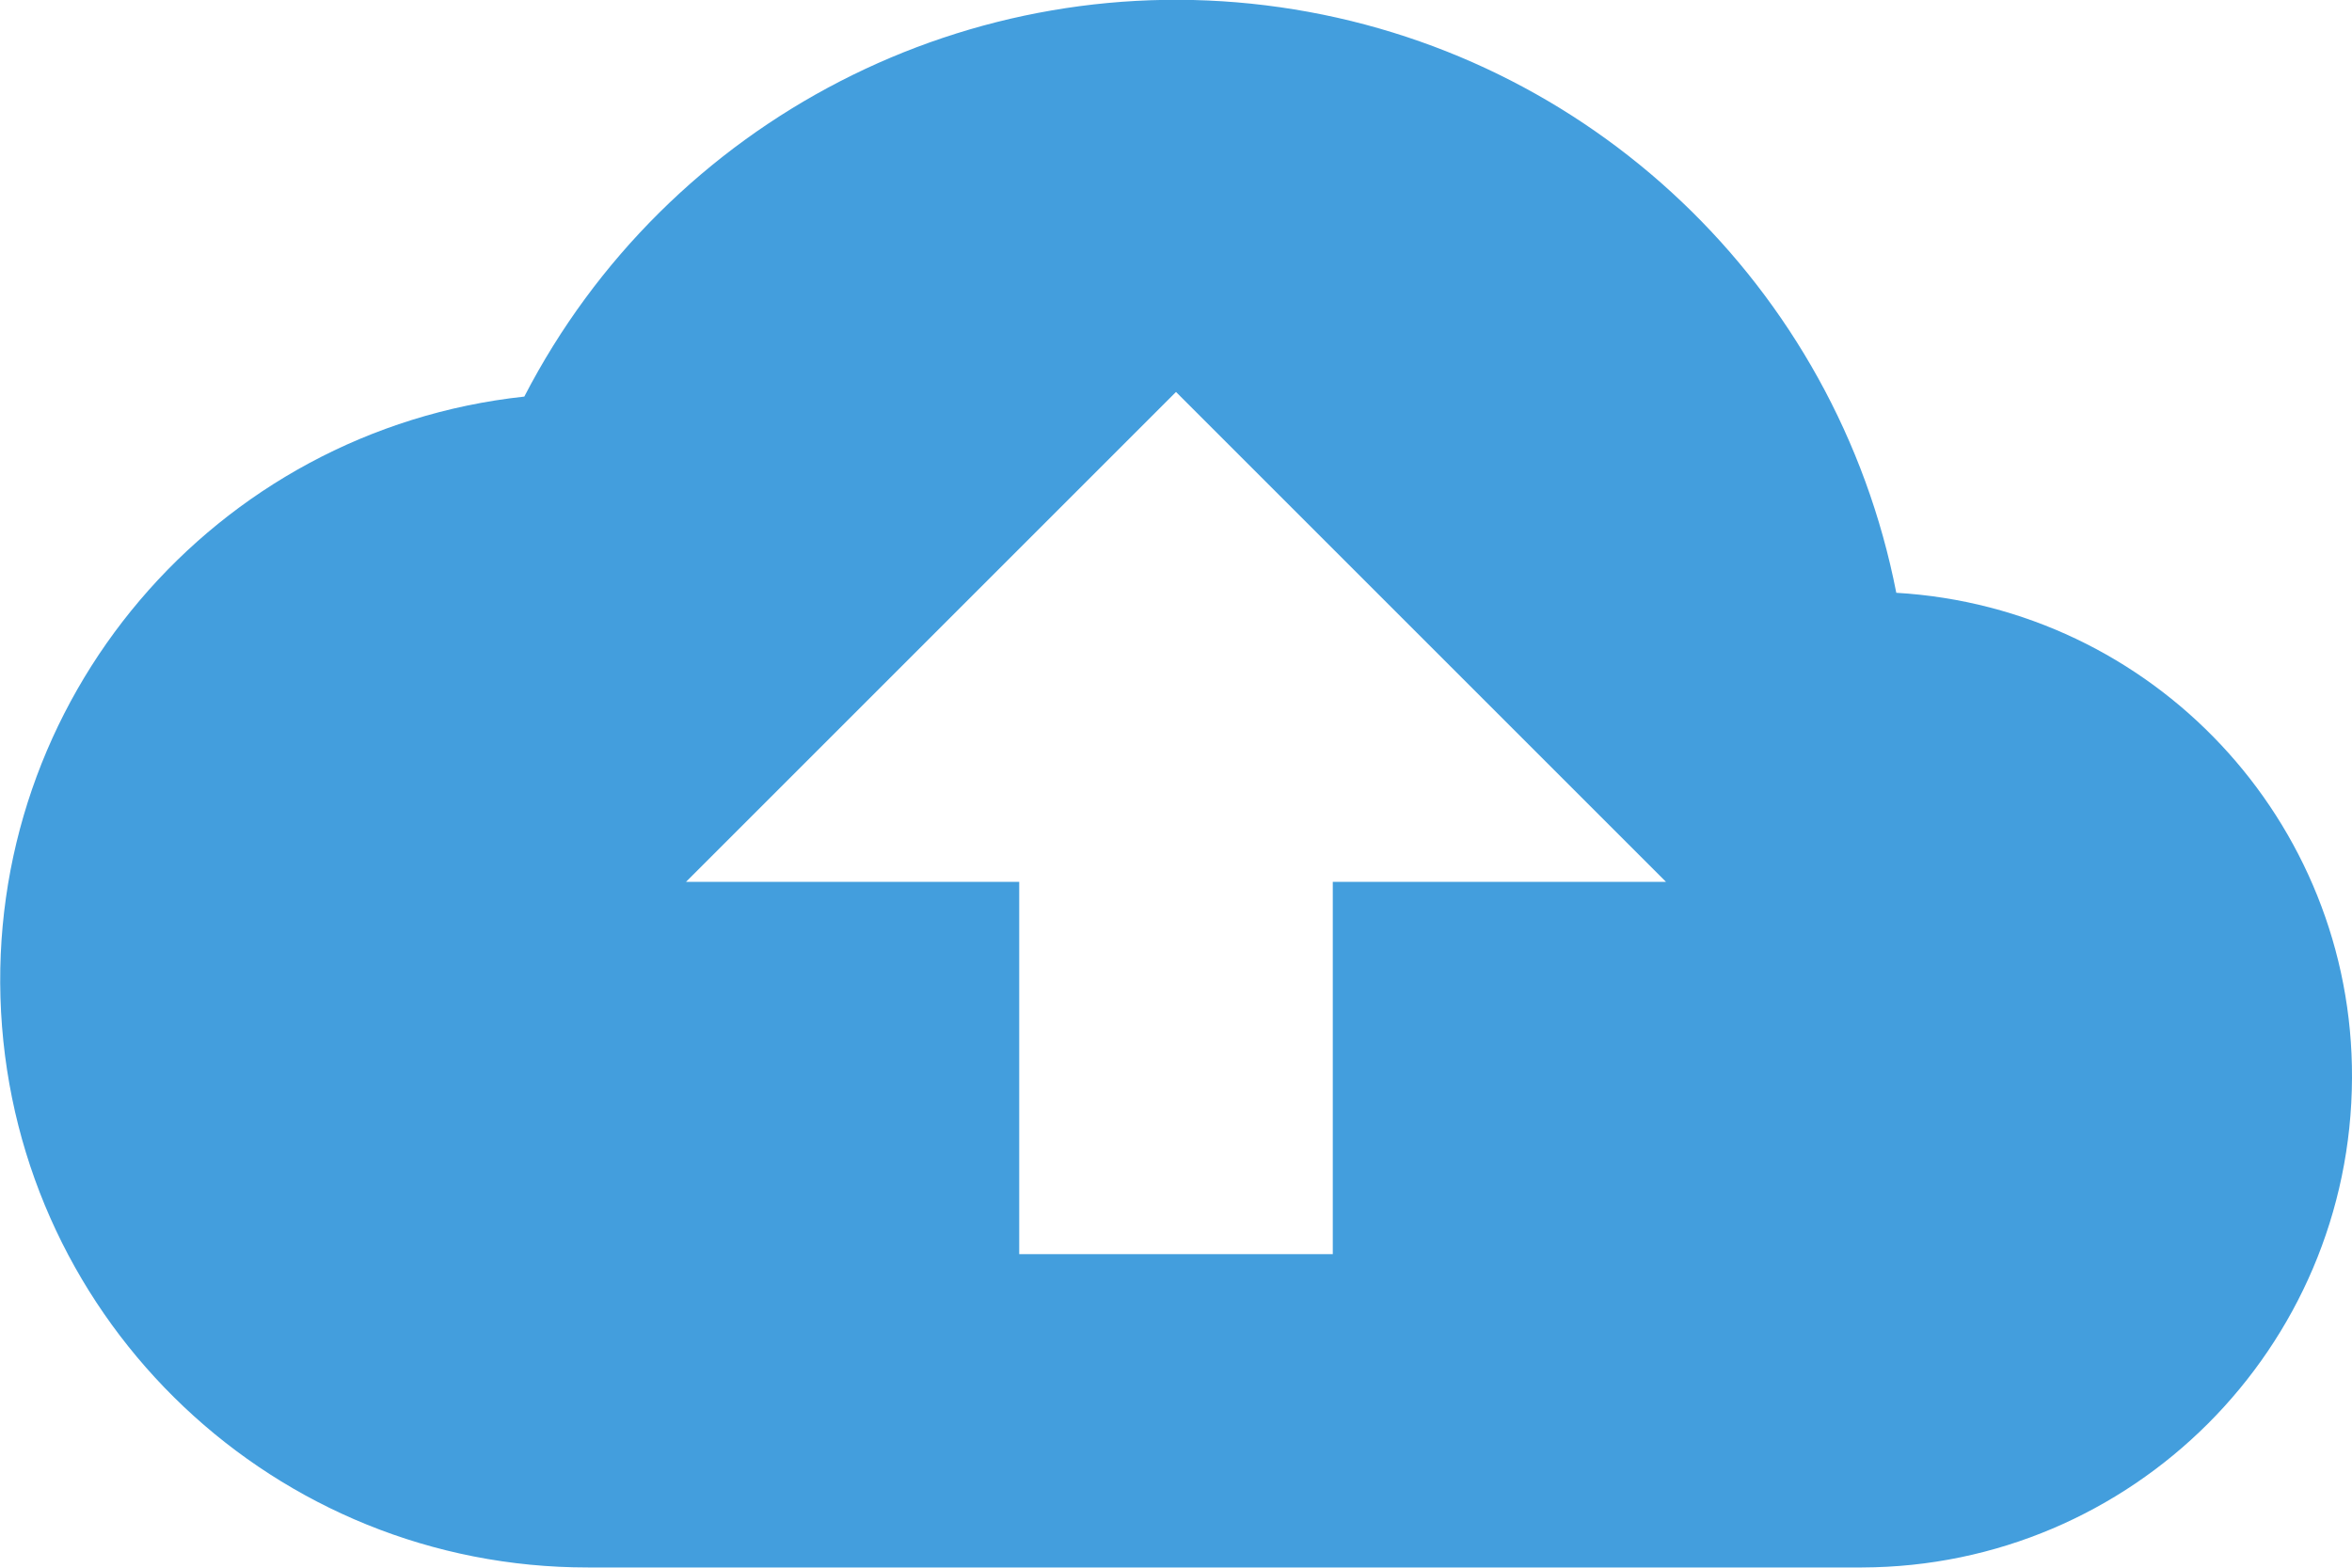
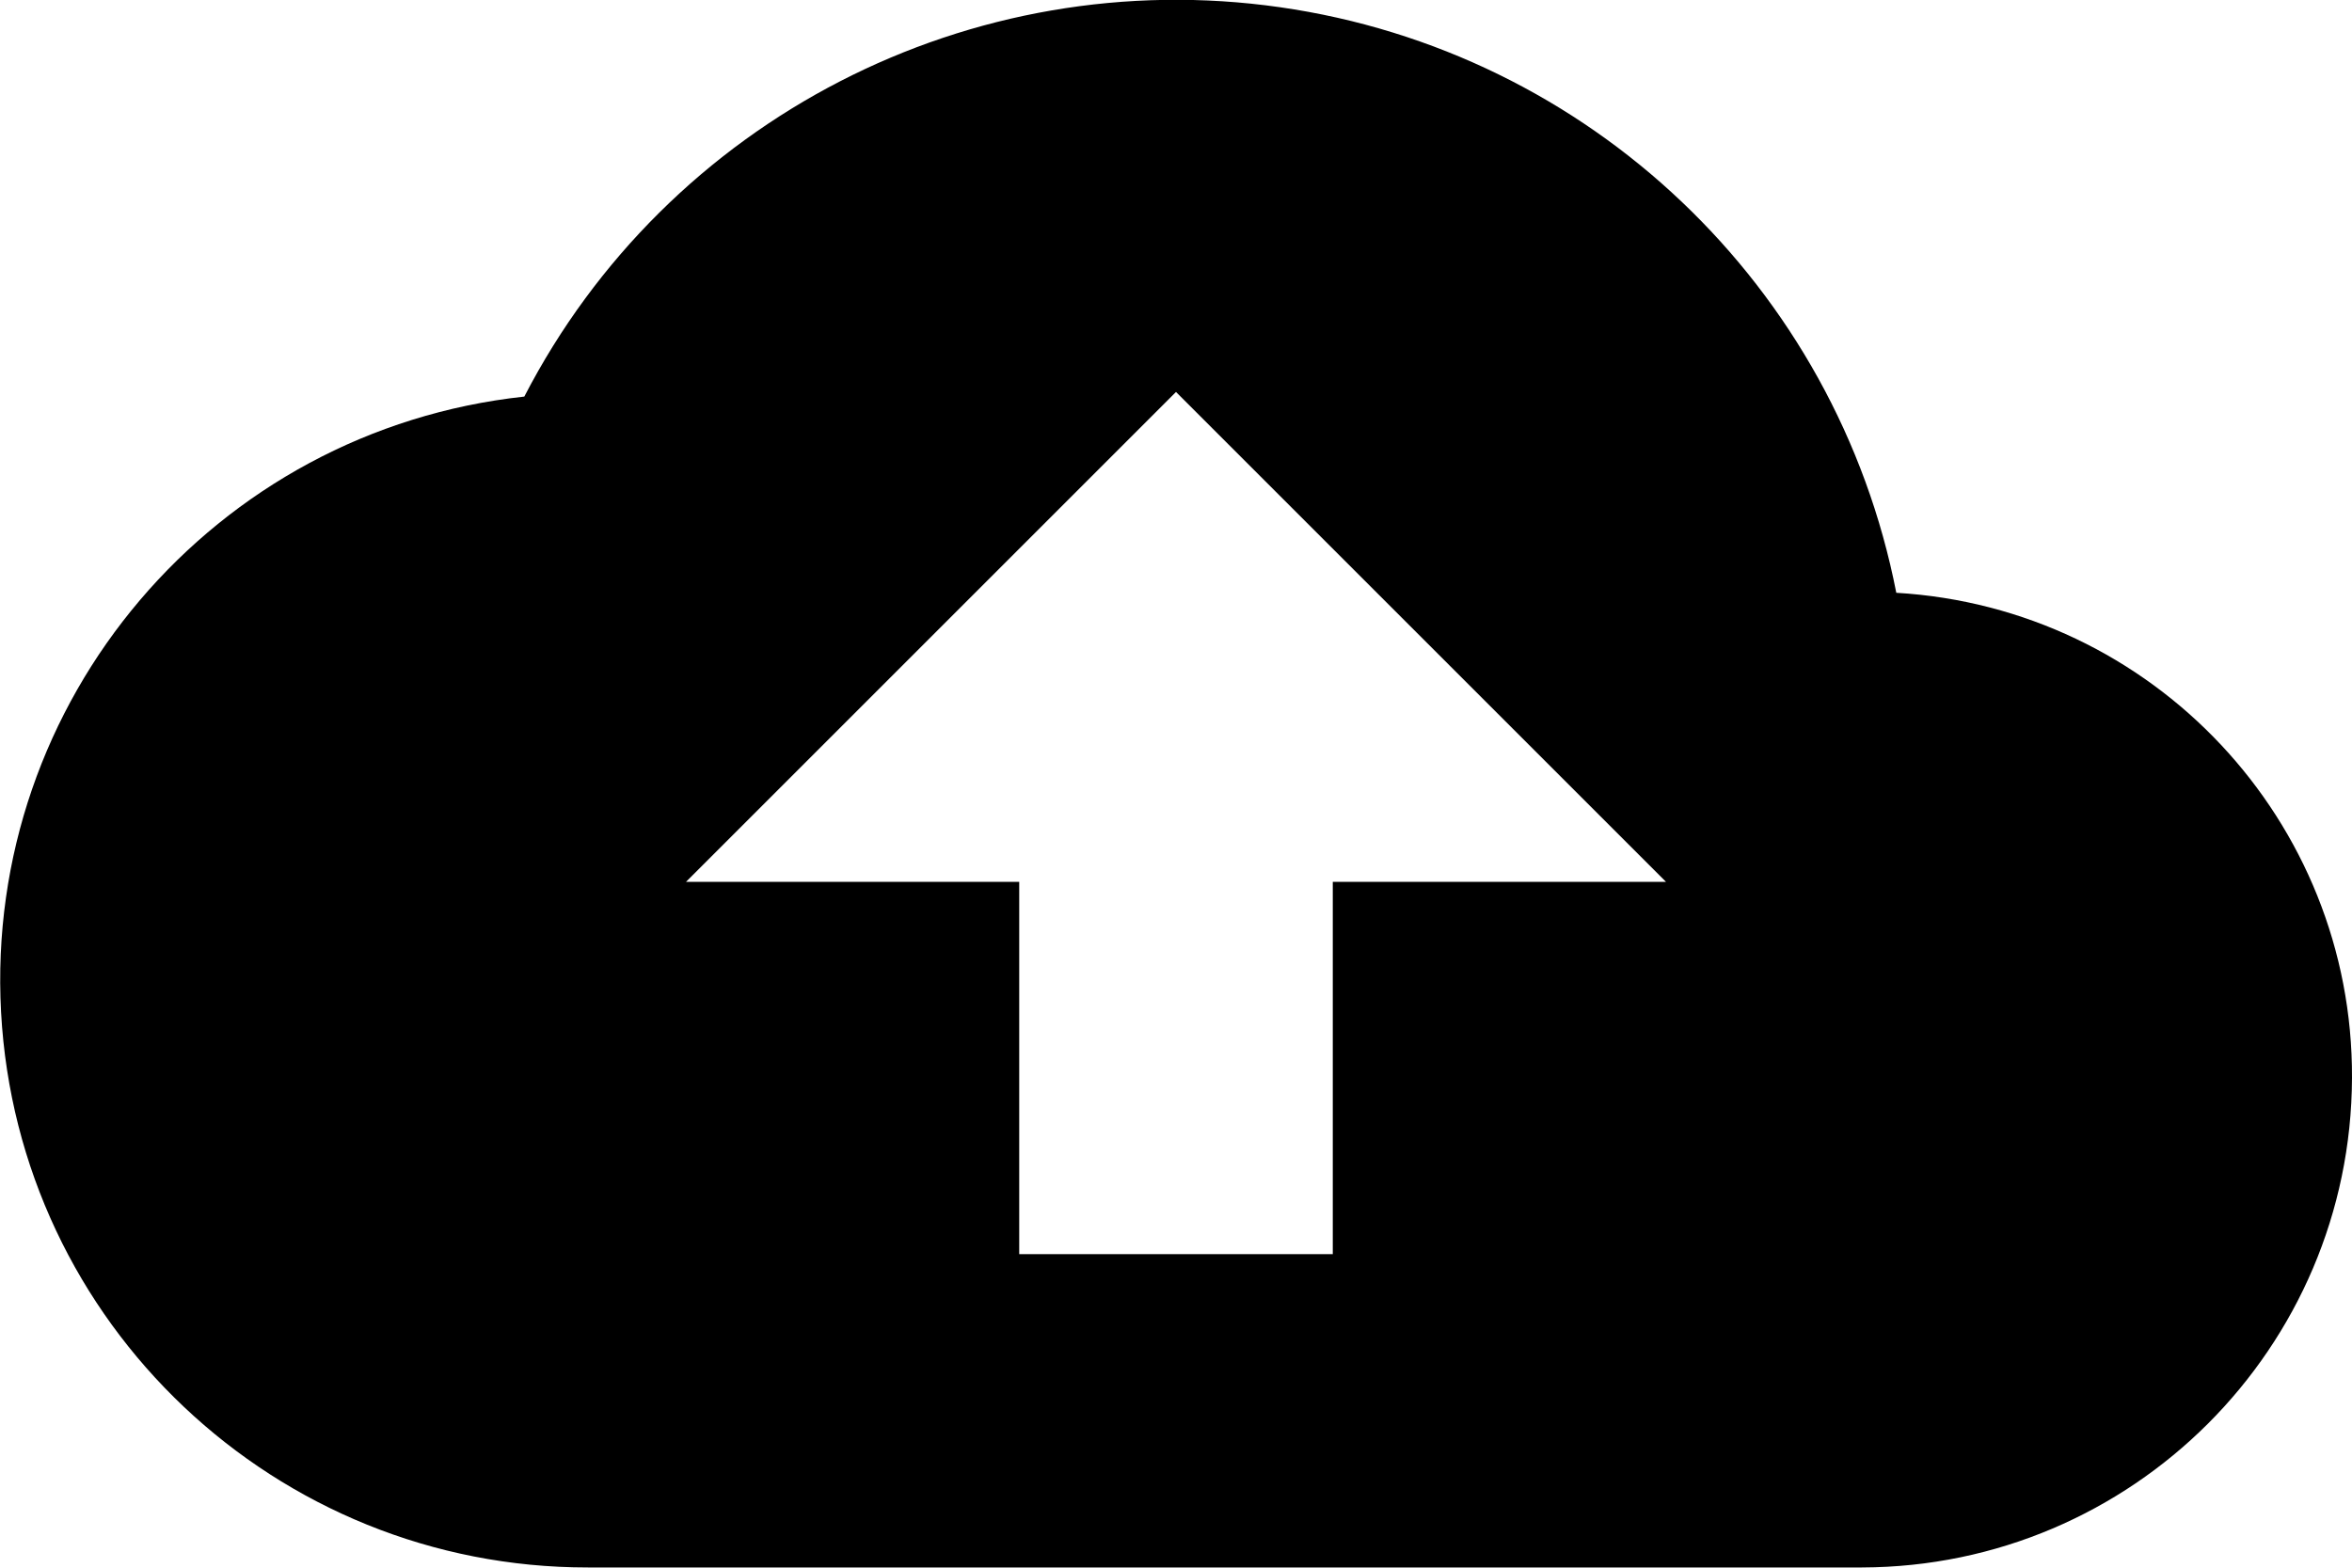
<svg xmlns="http://www.w3.org/2000/svg" width="46.25" height="30.833" viewBox="0 0 46.25 30.833">
  <g id="md-cloud-upload" transform="translate(-16 -96)" style="isolation: isolate">
-     <path id="Path_1612" data-name="Path 1612" d="M53.289,107.659A14.429,14.429,0,0,0,26.31,103.8a11.548,11.548,0,0,0,1.252,23.029H52.615A9.664,9.664,0,0,0,62.25,117.2,9.518,9.518,0,0,0,53.289,107.659Zm-11.081,5.685v7.323H36.042v-7.323H29.49l9.635-9.635,9.635,9.635Z" transform="translate(0 0)" fill="#439edd" />
+     <path id="Path_1612" data-name="Path 1612" d="M53.289,107.659A14.429,14.429,0,0,0,26.31,103.8a11.548,11.548,0,0,0,1.252,23.029H52.615A9.664,9.664,0,0,0,62.25,117.2,9.518,9.518,0,0,0,53.289,107.659Zm-11.081,5.685v7.323H36.042v-7.323H29.49l9.635-9.635,9.635,9.635Z" transform="translate(0 0)" />
  </g>
</svg>
